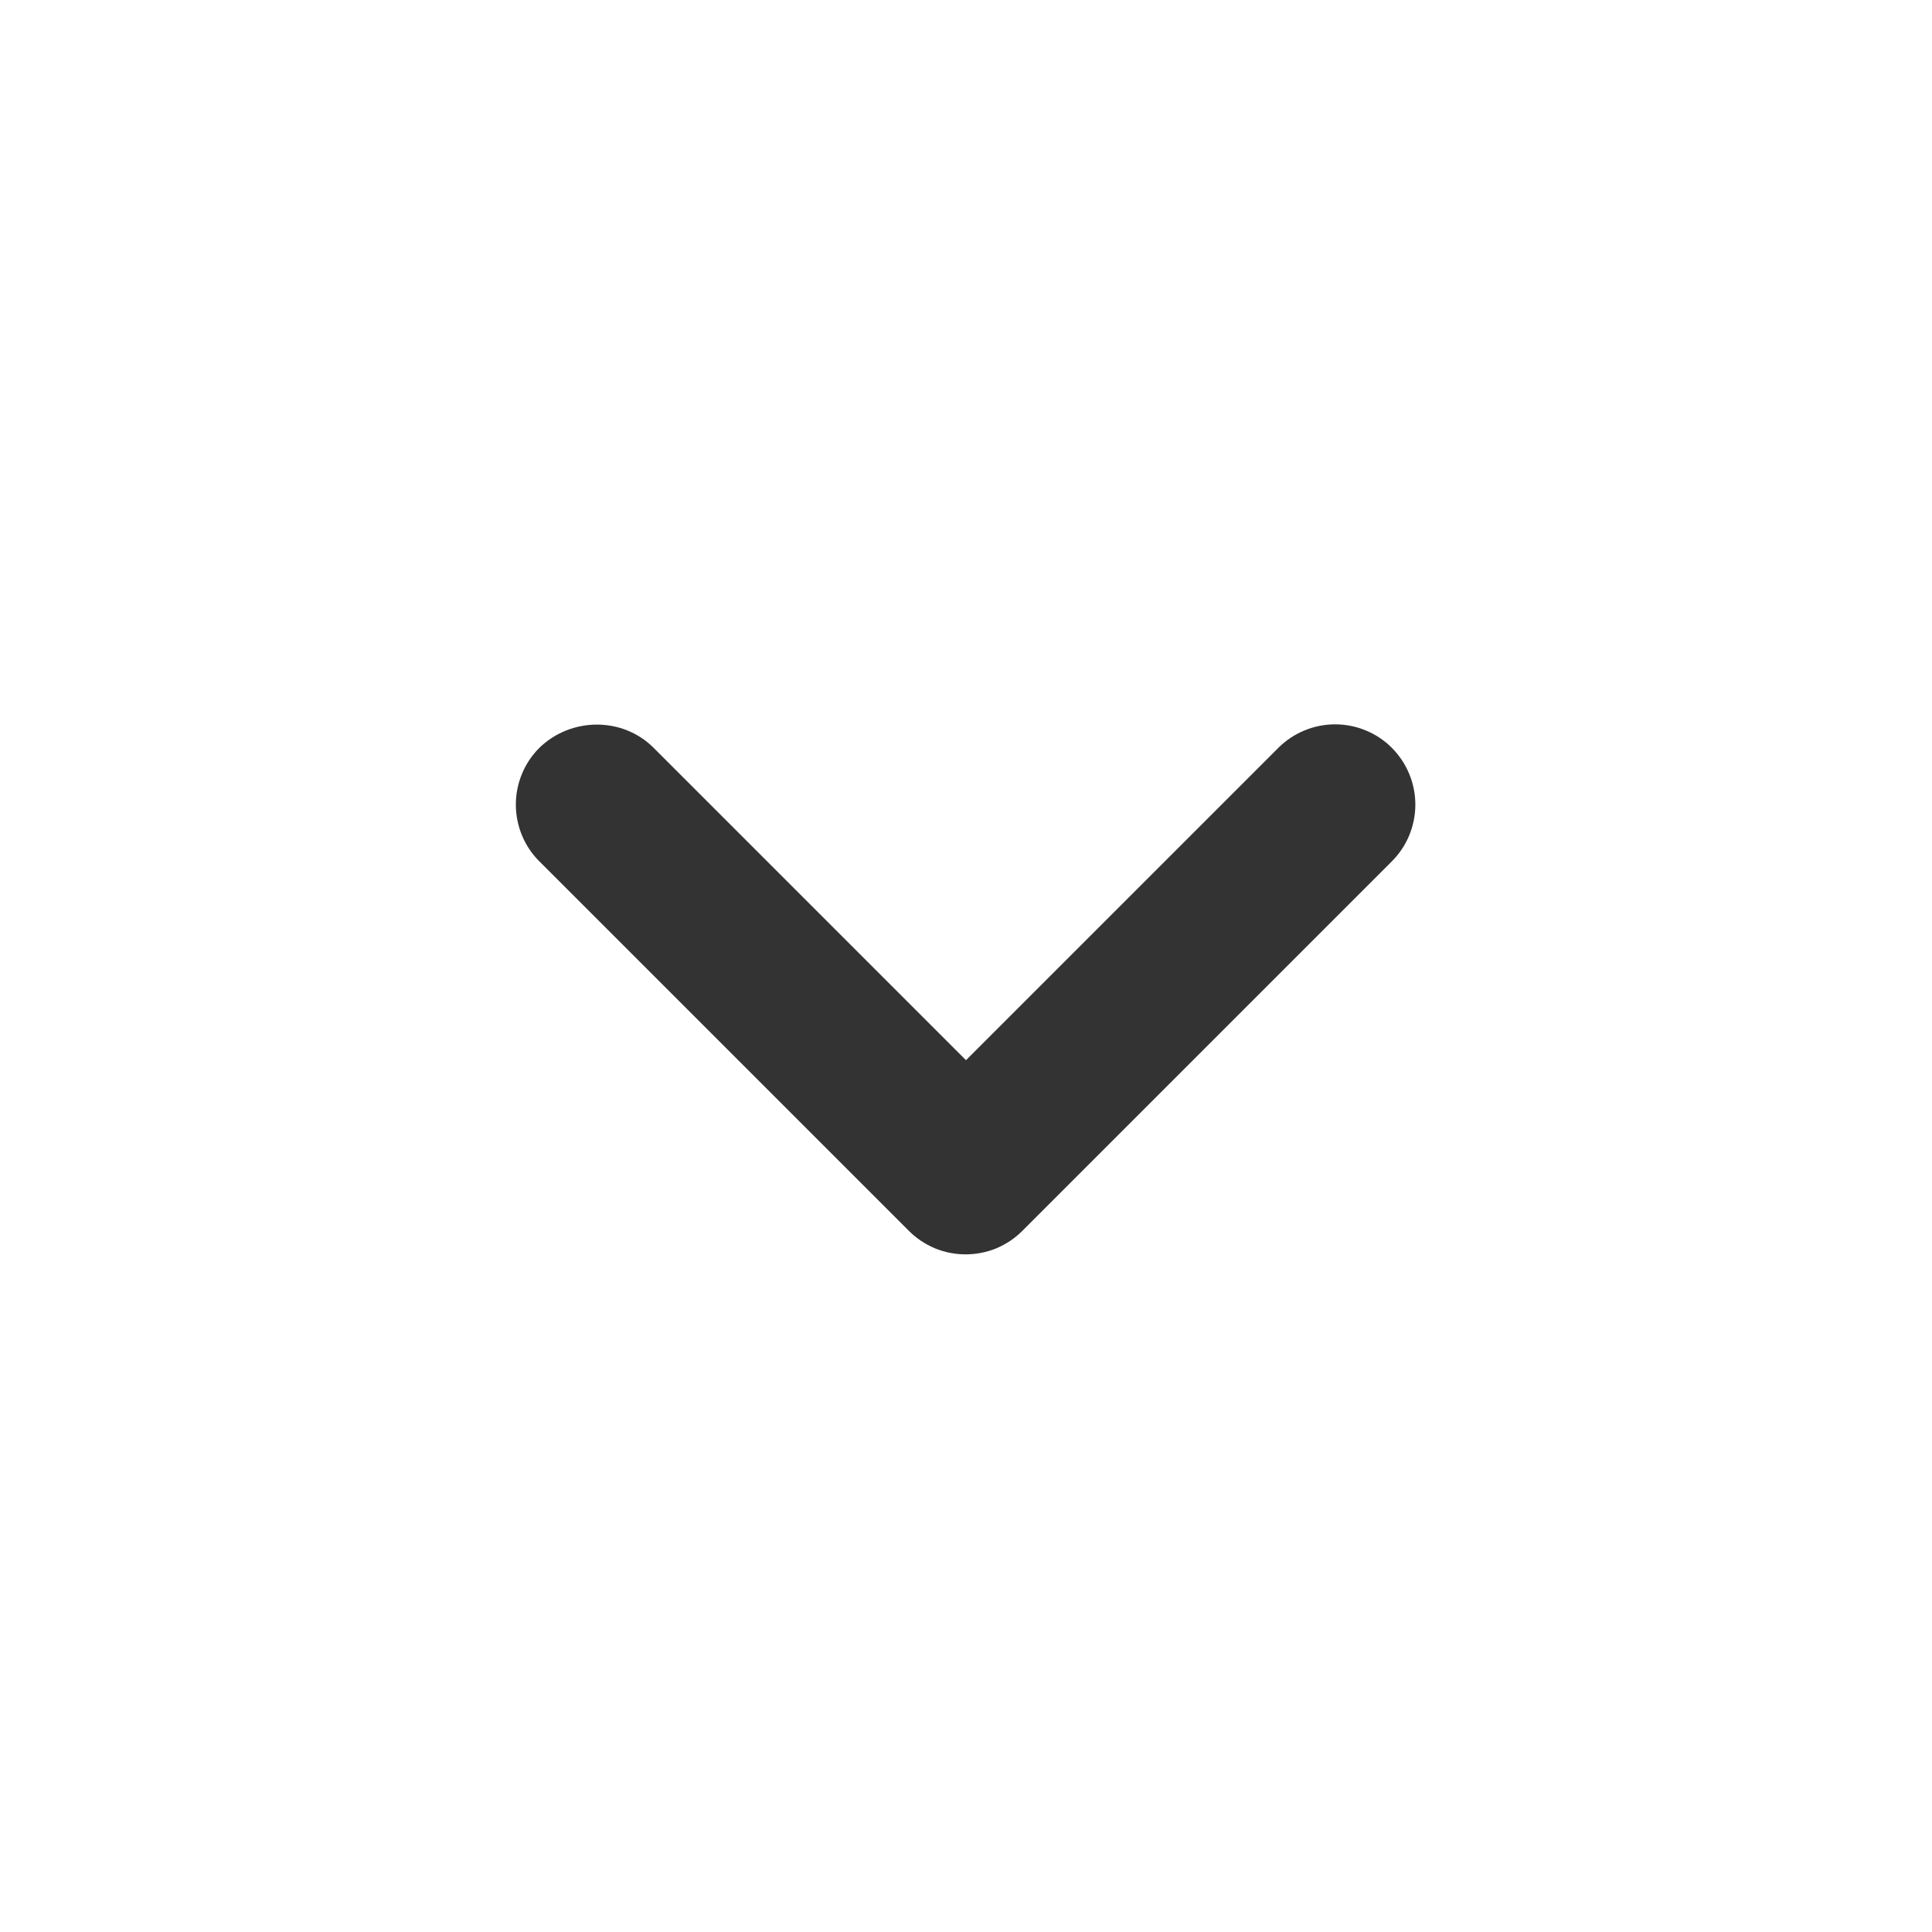
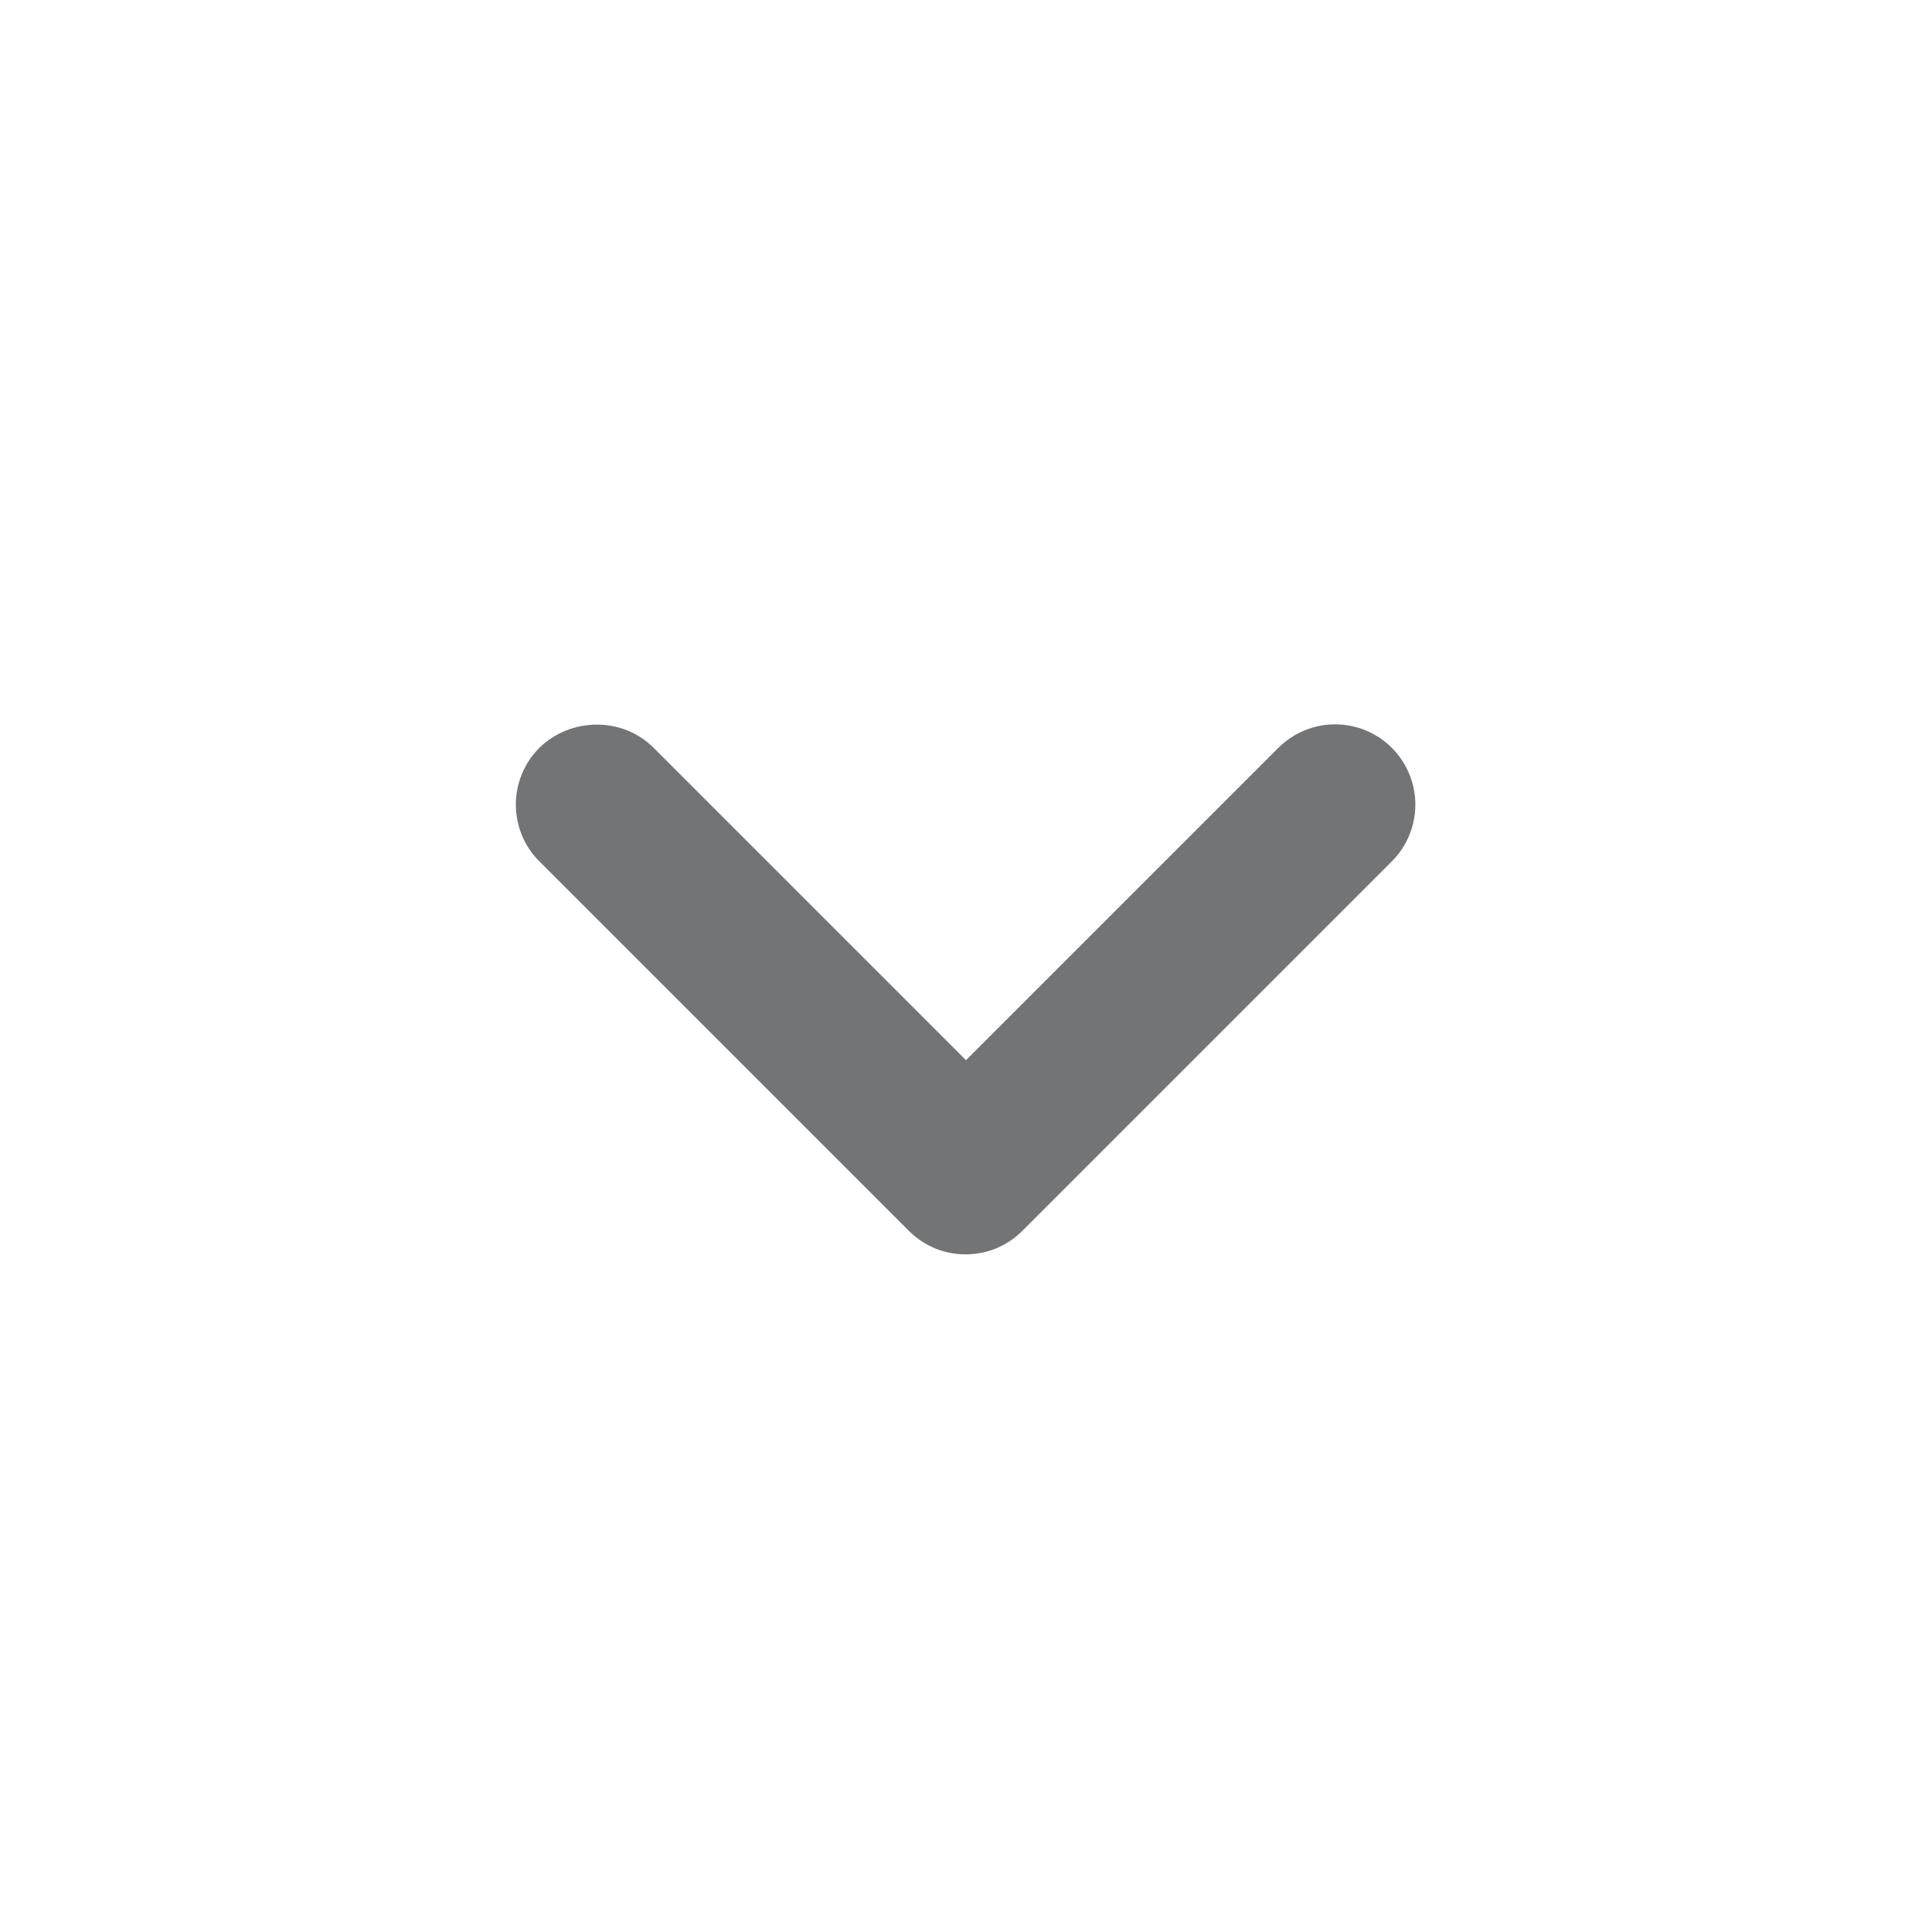
<svg xmlns="http://www.w3.org/2000/svg" width="24" height="24" viewBox="0 0 24 24" fill="none">
-   <path d="M8.12 9.29L12 13.17L15.88 9.29C15.973 9.197 16.083 9.124 16.204 9.074C16.325 9.024 16.454 8.998 16.585 8.998C16.716 8.998 16.846 9.024 16.967 9.074C17.088 9.124 17.198 9.197 17.29 9.29C17.383 9.383 17.456 9.493 17.506 9.614C17.556 9.734 17.582 9.864 17.582 9.995C17.582 10.126 17.556 10.256 17.506 10.377C17.456 10.498 17.383 10.607 17.29 10.7L12.7 15.29C12.608 15.383 12.498 15.456 12.377 15.507C12.256 15.557 12.126 15.582 11.995 15.582C11.864 15.582 11.735 15.557 11.614 15.507C11.493 15.456 11.383 15.383 11.29 15.29L6.7 10.7C6.607 10.608 6.534 10.498 6.484 10.377C6.434 10.256 6.408 10.126 6.408 9.995C6.408 9.864 6.434 9.734 6.484 9.613C6.534 9.492 6.607 9.383 6.7 9.29C7.09 8.91 7.73 8.9 8.12 9.29Z" fill="#333333" />
+   <path d="M8.12 9.29L12 13.17L15.88 9.29C15.973 9.197 16.083 9.124 16.204 9.074C16.325 9.024 16.454 8.998 16.585 8.998C16.716 8.998 16.846 9.024 16.967 9.074C17.088 9.124 17.198 9.197 17.29 9.29C17.383 9.383 17.456 9.493 17.506 9.614C17.556 9.734 17.582 9.864 17.582 9.995C17.582 10.126 17.556 10.256 17.506 10.377C17.456 10.498 17.383 10.607 17.29 10.7L12.7 15.29C12.608 15.383 12.498 15.456 12.377 15.507C12.256 15.557 12.126 15.582 11.995 15.582C11.864 15.582 11.735 15.557 11.614 15.507C11.493 15.456 11.383 15.383 11.29 15.29L6.7 10.7C6.607 10.608 6.534 10.498 6.484 10.377C6.434 10.256 6.408 10.126 6.408 9.995C6.408 9.864 6.434 9.734 6.484 9.613C6.534 9.492 6.607 9.383 6.7 9.29C7.09 8.91 7.73 8.9 8.12 9.29Z" fill="#737476" />
</svg>
